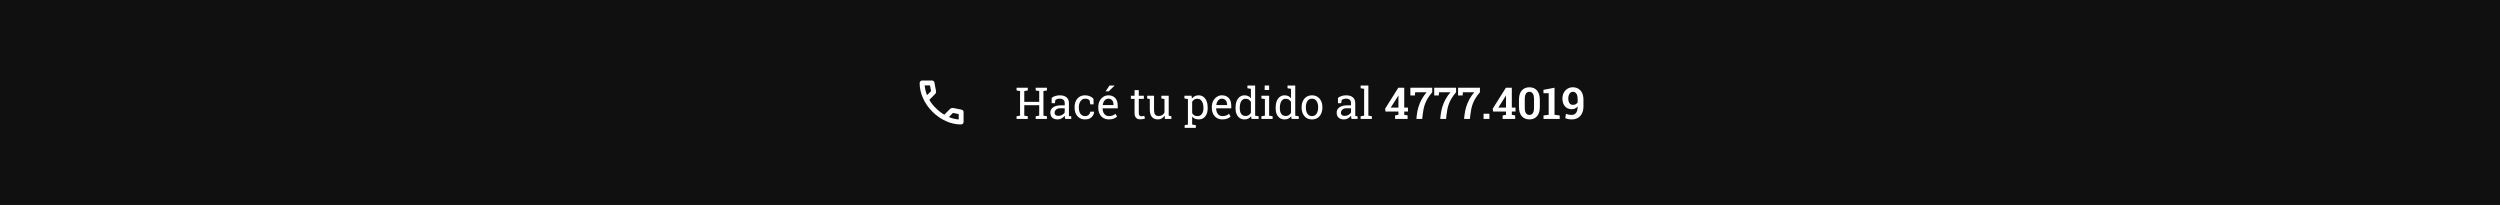
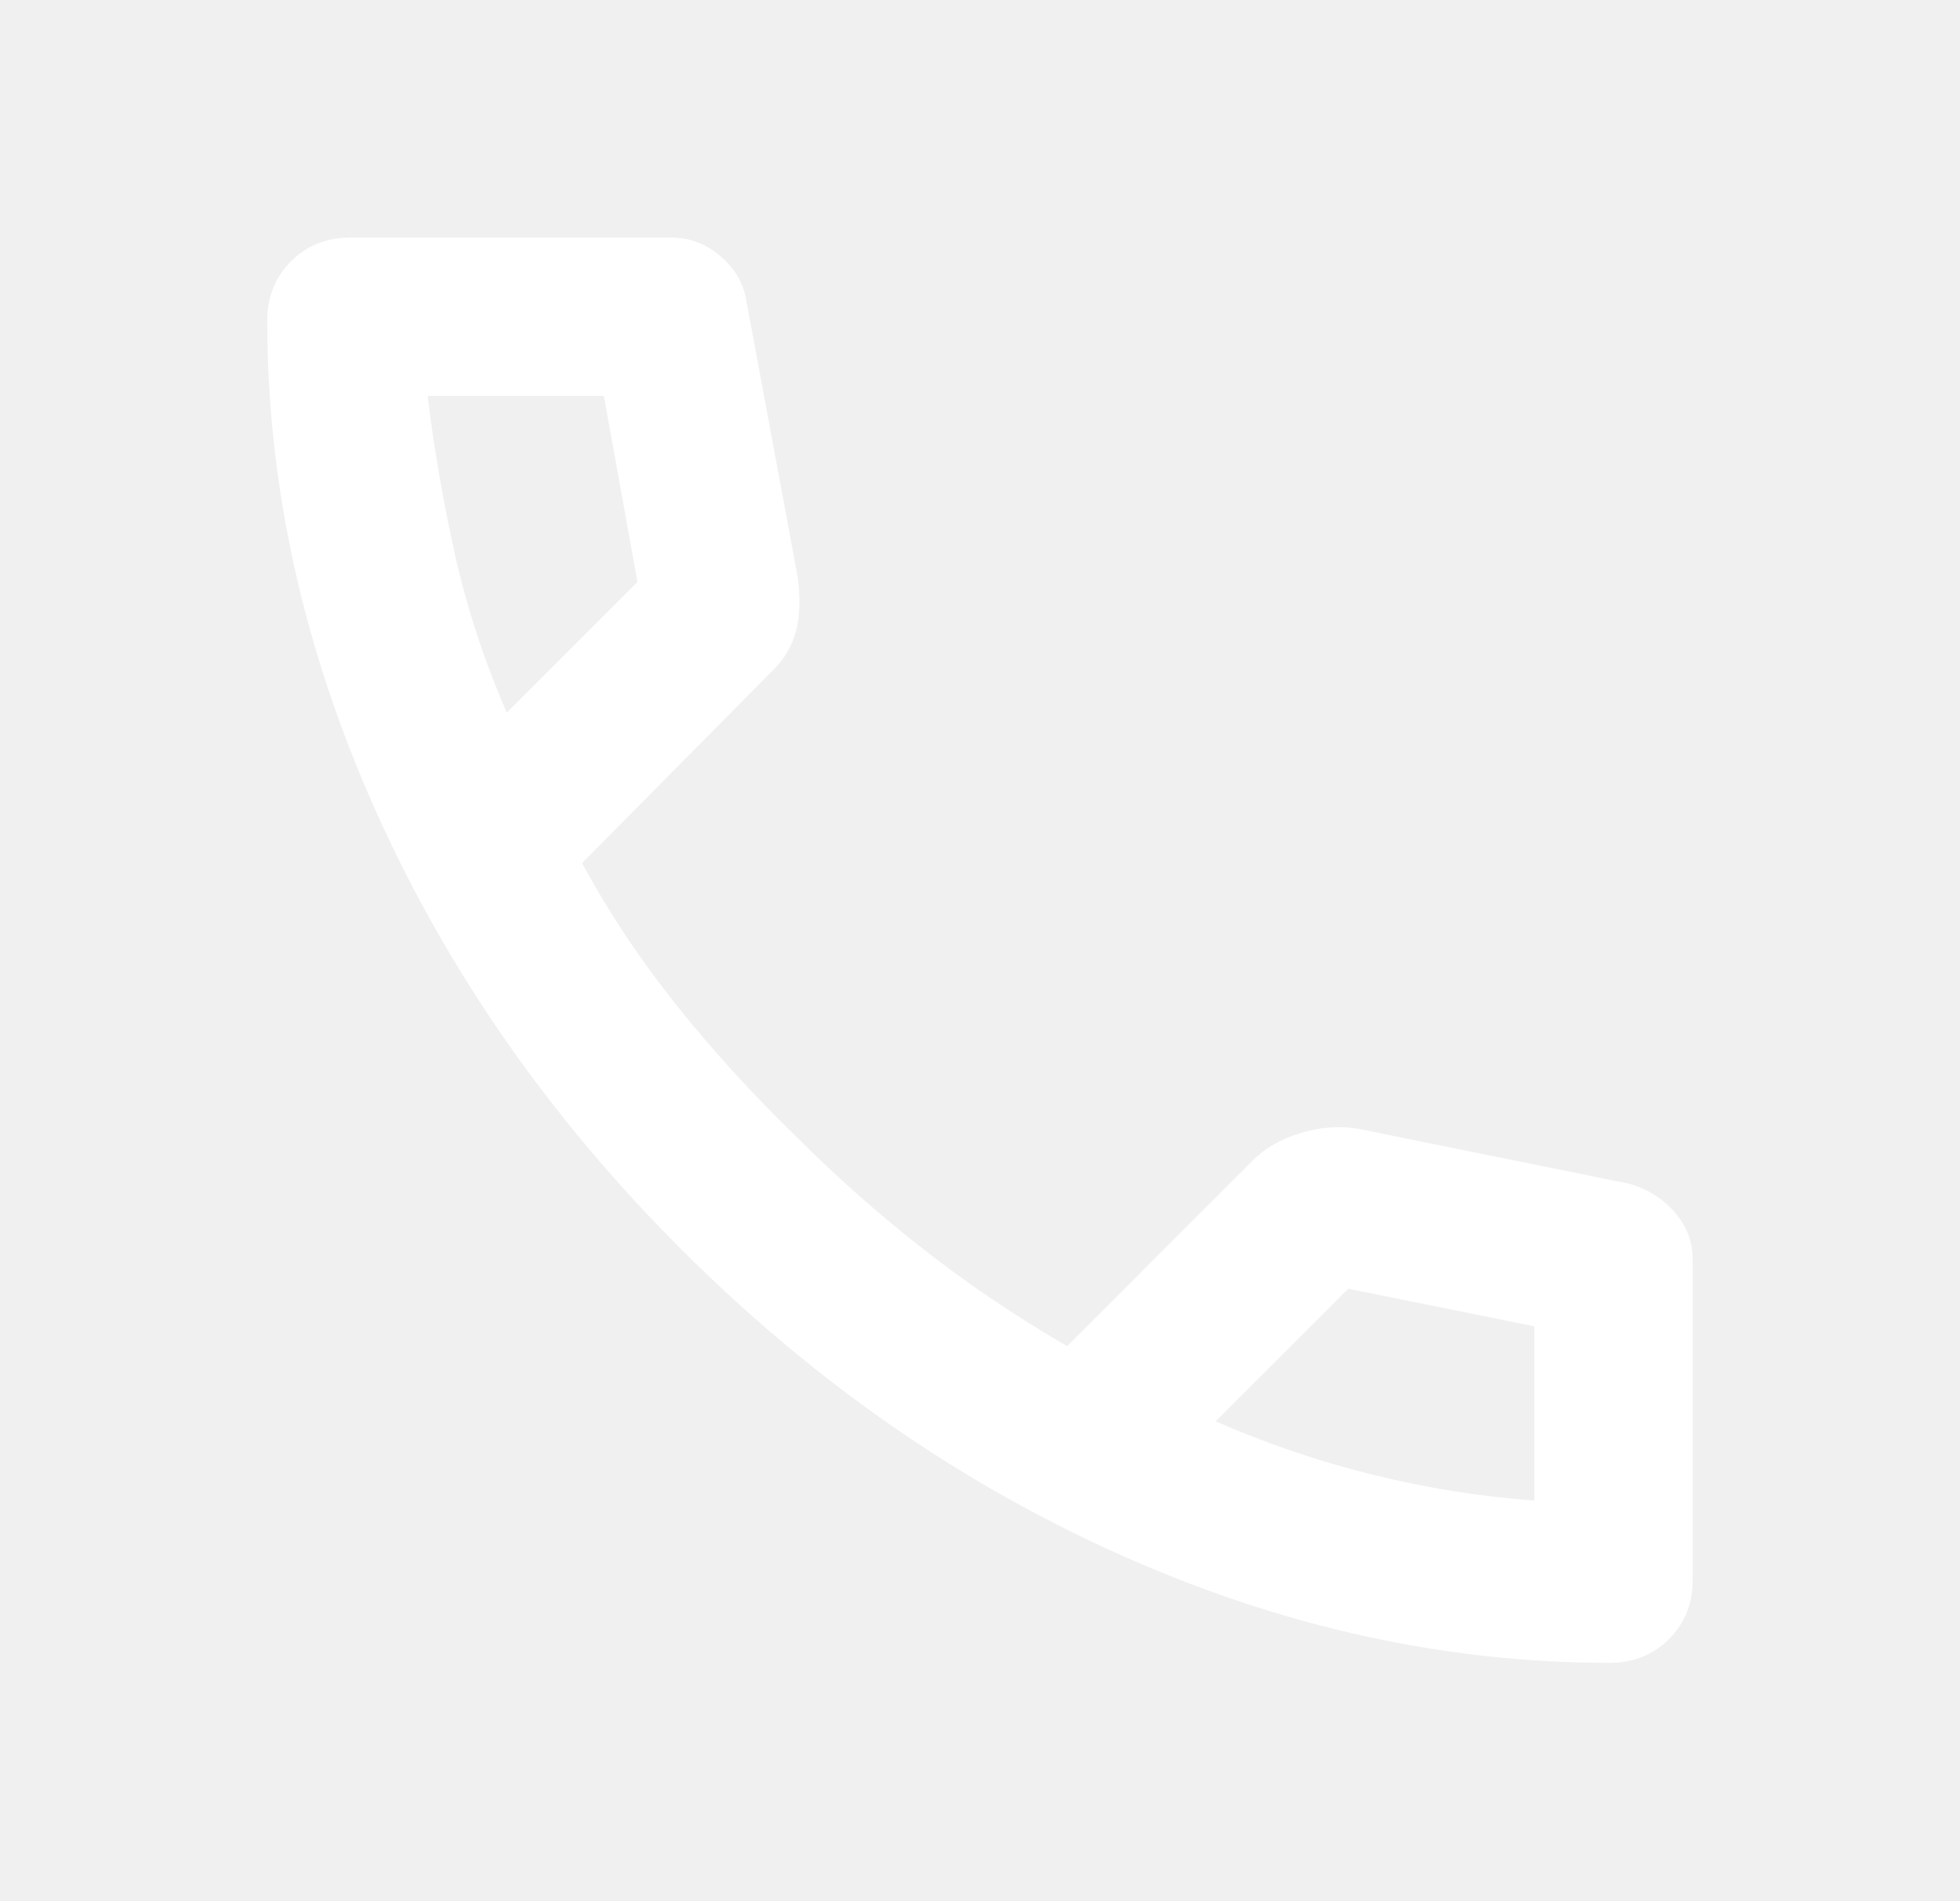
- <svg xmlns="http://www.w3.org/2000/svg" width="1366" height="112" viewBox="0 0 1366 112" fill="none">
-   <rect width="1366" height="112" fill="#101010" />
-   <mask id="mask0_17_90" style="mask-type:alpha" maskUnits="userSpaceOnUse" x="498" y="40" width="33" height="32">
-     <rect x="498.5" y="40" width="32" height="32" fill="#D9D9D9" />
+ <svg xmlns="http://www.w3.org/2000/svg" width="33" height="32" viewBox="0 0 33 32" fill="none">
+   <mask id="mask0_17_109" style="mask-type:alpha" maskUnits="userSpaceOnUse" x="0" y="0" width="33" height="32">
+     <rect x="0.5" width="32" height="32" fill="#D9D9D9" />
  </mask>
-   <g mask="url(#mask0_17_90)">
-     <path d="M525.1 68C522.322 68 519.578 67.394 516.867 66.183C514.156 64.972 511.689 63.256 509.467 61.033C507.244 58.811 505.528 56.344 504.317 53.633C503.106 50.922 502.5 48.178 502.5 45.4C502.5 45 502.633 44.667 502.9 44.4C503.167 44.133 503.5 44 503.9 44H509.3C509.611 44 509.889 44.106 510.133 44.317C510.378 44.528 510.522 44.778 510.567 45.067L511.433 49.733C511.478 50.089 511.467 50.389 511.4 50.633C511.333 50.878 511.211 51.089 511.033 51.267L507.8 54.533C508.244 55.356 508.772 56.15 509.383 56.917C509.994 57.683 510.667 58.422 511.4 59.133C512.089 59.822 512.811 60.461 513.567 61.05C514.322 61.639 515.122 62.178 515.967 62.667L519.1 59.533C519.3 59.333 519.561 59.183 519.883 59.083C520.206 58.983 520.522 58.956 520.833 59L525.433 59.933C525.744 60.022 526 60.183 526.2 60.417C526.4 60.65 526.5 60.911 526.5 61.2V66.6C526.5 67 526.367 67.333 526.1 67.6C525.833 67.867 525.5 68 525.1 68ZM506.533 52L508.733 49.8L508.167 46.667H505.2C505.311 47.578 505.467 48.478 505.667 49.367C505.867 50.256 506.156 51.133 506.533 52ZM518.467 63.933C519.333 64.311 520.217 64.611 521.117 64.833C522.017 65.056 522.922 65.2 523.833 65.267V62.333L520.7 61.7L518.467 63.933Z" fill="white" />
+   <g mask="url(#mask0_17_109)">
+     <path d="M27.1 28C24.322 28 21.578 27.394 18.867 26.183C16.156 24.972 13.689 23.256 11.467 21.033C9.244 18.811 7.528 16.344 6.317 13.633C5.106 10.922 4.5 8.178 4.5 5.4C4.5 5 4.633 4.667 4.9 4.4C5.167 4.133 5.5 4 5.9 4H11.3C11.611 4 11.889 4.106 12.133 4.317C12.378 4.528 12.522 4.778 12.567 5.067L13.433 9.733C13.478 10.089 13.467 10.389 13.4 10.633C13.333 10.878 13.211 11.089 13.033 11.267L9.8 14.533C10.244 15.356 10.772 16.15 11.383 16.917C11.994 17.683 12.667 18.422 13.4 19.133C14.089 19.822 14.811 20.461 15.567 21.05C16.322 21.639 17.122 22.178 17.967 22.667L21.1 19.533C21.3 19.333 21.561 19.183 21.883 19.083C22.206 18.983 22.522 18.956 22.833 19L27.433 19.933C27.744 20.022 28 20.183 28.2 20.417C28.4 20.65 28.5 20.911 28.5 21.2V26.6C28.5 27 28.367 27.333 28.1 27.6C27.833 27.867 27.5 28 27.1 28ZM8.533 12L10.733 9.8L10.167 6.667H7.2C7.311 7.578 7.467 8.478 7.667 9.367C7.867 10.256 8.156 11.133 8.533 12ZM20.467 23.933C21.333 24.311 22.217 24.611 23.117 24.833C24.017 25.056 24.922 25.2 25.833 25.267V22.333L22.7 21.7L20.467 23.933Z" fill="white" />
  </g>
-   <path d="M555.449 65V63.523L557.359 63.195V49.754L555.449 49.426V47.938H561.578V49.426L559.668 49.754V55.648H567.824V49.754L565.914 49.426V47.938H567.824H570.133H572.043V49.426L570.133 49.754V63.195L572.043 63.523V65H565.914V63.523L567.824 63.195V57.465H559.668V63.195L561.578 63.523V65H555.449ZM577.961 65.246C576.641 65.246 575.637 64.926 574.949 64.285C574.262 63.637 573.918 62.727 573.918 61.555C573.918 60.75 574.137 60.051 574.574 59.457C575.02 58.855 575.66 58.391 576.496 58.062C577.332 57.727 578.332 57.559 579.496 57.559H581.758V56.316C581.758 55.551 581.523 54.957 581.055 54.535C580.594 54.113 579.941 53.902 579.098 53.902C578.566 53.902 578.105 53.969 577.715 54.102C577.324 54.227 576.969 54.402 576.648 54.629L576.402 56.398H574.621V53.492C575.191 53.031 575.855 52.684 576.613 52.449C577.371 52.207 578.211 52.086 579.133 52.086C580.672 52.086 581.879 52.453 582.754 53.188C583.629 53.922 584.066 54.973 584.066 56.34V62.445C584.066 62.609 584.066 62.77 584.066 62.926C584.074 63.082 584.086 63.238 584.102 63.395L585.332 63.523V65H582.016C581.945 64.656 581.891 64.348 581.852 64.074C581.812 63.801 581.785 63.527 581.77 63.254C581.324 63.824 580.766 64.301 580.094 64.684C579.43 65.059 578.719 65.246 577.961 65.246ZM578.301 63.312C579.066 63.312 579.766 63.129 580.398 62.762C581.031 62.395 581.484 61.953 581.758 61.438V59.141H579.414C578.352 59.141 577.555 59.395 577.023 59.902C576.492 60.41 576.227 60.977 576.227 61.602C576.227 62.156 576.398 62.582 576.742 62.879C577.086 63.168 577.605 63.312 578.301 63.312ZM592.855 65.246C591.707 65.246 590.707 64.981 589.855 64.449C589.004 63.91 588.344 63.164 587.875 62.211C587.406 61.258 587.172 60.156 587.172 58.906V58.414C587.172 57.211 587.398 56.133 587.852 55.18C588.305 54.227 588.957 53.473 589.809 52.918C590.66 52.363 591.676 52.086 592.855 52.086C593.879 52.086 594.773 52.254 595.539 52.59C596.312 52.926 596.961 53.387 597.484 53.973L597.543 57.02H595.738L595.34 54.805C595.074 54.531 594.742 54.312 594.344 54.148C593.945 53.984 593.477 53.902 592.938 53.902C592.25 53.902 591.645 54.105 591.121 54.512C590.605 54.918 590.203 55.461 589.914 56.141C589.625 56.82 589.48 57.578 589.48 58.414V58.906C589.48 59.828 589.613 60.629 589.879 61.309C590.152 61.988 590.539 62.516 591.039 62.891C591.547 63.258 592.148 63.441 592.844 63.441C593.625 63.441 594.273 63.227 594.789 62.797C595.305 62.367 595.621 61.777 595.738 61.027H597.812L597.836 61.098C597.797 61.824 597.582 62.504 597.191 63.137C596.801 63.77 596.242 64.281 595.516 64.672C594.797 65.055 593.91 65.246 592.855 65.246ZM605.887 65.246C604.715 65.246 603.695 64.981 602.828 64.449C601.961 63.91 601.289 63.164 600.812 62.211C600.344 61.258 600.109 60.156 600.109 58.906V58.391C600.109 57.188 600.355 56.113 600.848 55.168C601.348 54.215 602.008 53.465 602.828 52.918C603.656 52.363 604.559 52.086 605.535 52.086C606.676 52.086 607.629 52.32 608.395 52.789C609.168 53.258 609.75 53.918 610.141 54.77C610.531 55.613 610.727 56.609 610.727 57.758V59.199H602.5L602.465 59.258C602.48 60.07 602.621 60.793 602.887 61.426C603.16 62.051 603.551 62.543 604.059 62.902C604.566 63.262 605.176 63.441 605.887 63.441C606.668 63.441 607.352 63.332 607.938 63.113C608.531 62.887 609.043 62.578 609.473 62.188L610.375 63.688C609.922 64.125 609.32 64.496 608.57 64.801C607.828 65.098 606.934 65.246 605.887 65.246ZM602.57 57.395H608.418V57.09C608.418 56.48 608.309 55.938 608.09 55.461C607.879 54.977 607.559 54.598 607.129 54.324C606.707 54.043 606.176 53.902 605.535 53.902C605.02 53.902 604.551 54.055 604.129 54.359C603.707 54.656 603.359 55.062 603.086 55.578C602.812 56.094 602.633 56.68 602.547 57.336L602.57 57.395ZM604.105 49.906L606.262 46.719H608.957L608.98 46.789L605.828 49.906H604.211H604.105ZM622.984 65.199C622.047 65.199 621.301 64.926 620.746 64.379C620.199 63.824 619.926 62.941 619.926 61.73V54.031H617.922V52.32H619.926V49.262H622.234V52.32H624.988V54.031H622.234V61.73C622.234 62.34 622.355 62.789 622.598 63.078C622.84 63.367 623.164 63.512 623.57 63.512C623.844 63.512 624.148 63.488 624.484 63.441C624.82 63.387 625.082 63.34 625.27 63.301L625.586 64.812C625.25 64.914 624.836 65.004 624.344 65.082C623.859 65.16 623.406 65.199 622.984 65.199ZM632.641 65.246C631.266 65.246 630.191 64.805 629.418 63.922C628.645 63.039 628.258 61.664 628.258 59.797V54.137L626.805 53.809V52.32H628.258H630.566V59.82C630.566 61.172 630.766 62.102 631.164 62.609C631.562 63.117 632.184 63.371 633.027 63.371C633.848 63.371 634.523 63.207 635.055 62.879C635.594 62.543 636 62.07 636.273 61.461V54.137L634.574 53.809V52.32H636.273H638.582V63.195L640.035 63.523V65H636.508L636.355 63.125C635.957 63.805 635.441 64.328 634.809 64.695C634.184 65.062 633.461 65.246 632.641 65.246ZM647.289 69.875V68.387L649.082 68.059V54.137L647.172 53.809V52.32H651.062L651.273 53.867C651.695 53.289 652.207 52.848 652.809 52.543C653.418 52.238 654.121 52.086 654.918 52.086C655.965 52.086 656.859 52.371 657.602 52.941C658.344 53.504 658.91 54.297 659.301 55.32C659.691 56.336 659.887 57.527 659.887 58.895V59.141C659.887 60.359 659.688 61.426 659.289 62.34C658.898 63.254 658.336 63.969 657.602 64.484C656.867 64.992 655.984 65.246 654.953 65.246C654.172 65.246 653.484 65.117 652.891 64.859C652.305 64.594 651.805 64.203 651.391 63.688V68.059L653.406 68.387V69.875H647.289ZM654.238 63.441C655.332 63.441 656.16 63.043 656.723 62.246C657.285 61.449 657.566 60.414 657.566 59.141V58.895C657.566 57.926 657.441 57.074 657.191 56.34C656.941 55.598 656.566 55.016 656.066 54.594C655.574 54.172 654.957 53.961 654.215 53.961C653.559 53.961 652.996 54.109 652.527 54.406C652.059 54.703 651.68 55.109 651.391 55.625V61.801C651.68 62.324 652.055 62.73 652.516 63.02C652.984 63.301 653.559 63.441 654.238 63.441ZM667.926 65.246C666.754 65.246 665.734 64.981 664.867 64.449C664 63.91 663.328 63.164 662.852 62.211C662.383 61.258 662.148 60.156 662.148 58.906V58.391C662.148 57.188 662.395 56.113 662.887 55.168C663.387 54.215 664.047 53.465 664.867 52.918C665.695 52.363 666.598 52.086 667.574 52.086C668.715 52.086 669.668 52.32 670.434 52.789C671.207 53.258 671.789 53.918 672.18 54.77C672.57 55.613 672.766 56.609 672.766 57.758V59.199H664.539L664.504 59.258C664.52 60.07 664.66 60.793 664.926 61.426C665.199 62.051 665.59 62.543 666.098 62.902C666.605 63.262 667.215 63.441 667.926 63.441C668.707 63.441 669.391 63.332 669.977 63.113C670.57 62.887 671.082 62.578 671.512 62.188L672.414 63.688C671.961 64.125 671.359 64.496 670.609 64.801C669.867 65.098 668.973 65.246 667.926 65.246ZM664.609 57.395H670.457V57.09C670.457 56.48 670.348 55.938 670.129 55.461C669.918 54.977 669.598 54.598 669.168 54.324C668.746 54.043 668.215 53.902 667.574 53.902C667.059 53.902 666.59 54.055 666.168 54.359C665.746 54.656 665.398 55.062 665.125 55.578C664.852 56.094 664.672 56.68 664.586 57.336L664.609 57.395ZM680.02 65.246C678.988 65.246 678.102 64.992 677.359 64.484C676.625 63.969 676.062 63.254 675.672 62.34C675.281 61.426 675.086 60.359 675.086 59.141V58.895C675.086 57.535 675.281 56.344 675.672 55.32C676.062 54.297 676.629 53.504 677.371 52.941C678.113 52.371 679.004 52.086 680.043 52.086C680.793 52.086 681.453 52.227 682.023 52.508C682.602 52.781 683.094 53.18 683.5 53.703V48.535L681.59 48.207V46.719H683.5H685.809V63.195L687.719 63.523V65H683.805L683.617 63.488C683.203 64.066 682.695 64.504 682.094 64.801C681.5 65.098 680.809 65.246 680.02 65.246ZM680.605 63.371C681.293 63.371 681.871 63.215 682.34 62.902C682.809 62.59 683.195 62.148 683.5 61.578V55.695C683.203 55.164 682.816 54.742 682.34 54.43C681.863 54.117 681.293 53.961 680.629 53.961C679.895 53.961 679.289 54.172 678.812 54.594C678.336 55.008 677.98 55.586 677.746 56.328C677.512 57.062 677.395 57.918 677.395 58.895V59.141C677.395 60.414 677.656 61.438 678.18 62.211C678.703 62.984 679.512 63.371 680.605 63.371ZM689.23 65V63.523L691.141 63.195V54.137L689.23 53.809V52.32H693.449V63.195L695.359 63.523V65H689.23ZM691.023 49.191V46.719H693.449V49.191H691.023ZM701.934 65.246C700.902 65.246 700.016 64.992 699.273 64.484C698.539 63.969 697.977 63.254 697.586 62.34C697.195 61.426 697 60.359 697 59.141V58.895C697 57.535 697.195 56.344 697.586 55.32C697.977 54.297 698.543 53.504 699.285 52.941C700.027 52.371 700.918 52.086 701.957 52.086C702.707 52.086 703.367 52.227 703.938 52.508C704.516 52.781 705.008 53.18 705.414 53.703V48.535L703.504 48.207V46.719H705.414H707.723V63.195L709.633 63.523V65H705.719L705.531 63.488C705.117 64.066 704.609 64.504 704.008 64.801C703.414 65.098 702.723 65.246 701.934 65.246ZM702.52 63.371C703.207 63.371 703.785 63.215 704.254 62.902C704.723 62.59 705.109 62.148 705.414 61.578V55.695C705.117 55.164 704.73 54.742 704.254 54.43C703.777 54.117 703.207 53.961 702.543 53.961C701.809 53.961 701.203 54.172 700.727 54.594C700.25 55.008 699.895 55.586 699.66 56.328C699.426 57.062 699.309 57.918 699.309 58.895V59.141C699.309 60.414 699.57 61.438 700.094 62.211C700.617 62.984 701.426 63.371 702.52 63.371ZM716.887 65.246C715.715 65.246 714.703 64.973 713.852 64.426C713.008 63.871 712.355 63.109 711.895 62.141C711.434 61.164 711.203 60.051 711.203 58.801V58.543C711.203 57.293 711.434 56.184 711.895 55.215C712.355 54.238 713.008 53.473 713.852 52.918C714.703 52.363 715.707 52.086 716.863 52.086C718.035 52.086 719.043 52.363 719.887 52.918C720.738 53.473 721.395 54.234 721.855 55.203C722.316 56.172 722.547 57.285 722.547 58.543V58.801C722.547 60.059 722.316 61.176 721.855 62.152C721.395 63.121 720.742 63.879 719.898 64.426C719.055 64.973 718.051 65.246 716.887 65.246ZM716.887 63.441C717.621 63.441 718.234 63.242 718.727 62.844C719.227 62.438 719.602 61.887 719.852 61.191C720.109 60.488 720.238 59.691 720.238 58.801V58.543C720.238 57.652 720.109 56.859 719.852 56.164C719.602 55.461 719.227 54.91 718.727 54.512C718.227 54.105 717.605 53.902 716.863 53.902C716.129 53.902 715.512 54.105 715.012 54.512C714.512 54.91 714.137 55.461 713.887 56.164C713.637 56.859 713.512 57.652 713.512 58.543V58.801C713.512 59.691 713.637 60.488 713.887 61.191C714.137 61.887 714.512 62.438 715.012 62.844C715.52 63.242 716.145 63.441 716.887 63.441ZM734.406 65.246C733.086 65.246 732.082 64.926 731.395 64.285C730.707 63.637 730.363 62.727 730.363 61.555C730.363 60.75 730.582 60.051 731.02 59.457C731.465 58.855 732.105 58.391 732.941 58.062C733.777 57.727 734.777 57.559 735.941 57.559H738.203V56.316C738.203 55.551 737.969 54.957 737.5 54.535C737.039 54.113 736.387 53.902 735.543 53.902C735.012 53.902 734.551 53.969 734.16 54.102C733.77 54.227 733.414 54.402 733.094 54.629L732.848 56.398H731.066V53.492C731.637 53.031 732.301 52.684 733.059 52.449C733.816 52.207 734.656 52.086 735.578 52.086C737.117 52.086 738.324 52.453 739.199 53.188C740.074 53.922 740.512 54.973 740.512 56.34V62.445C740.512 62.609 740.512 62.77 740.512 62.926C740.52 63.082 740.531 63.238 740.547 63.395L741.777 63.523V65H738.461C738.391 64.656 738.336 64.348 738.297 64.074C738.258 63.801 738.23 63.527 738.215 63.254C737.77 63.824 737.211 64.301 736.539 64.684C735.875 65.059 735.164 65.246 734.406 65.246ZM734.746 63.312C735.512 63.312 736.211 63.129 736.844 62.762C737.477 62.395 737.93 61.953 738.203 61.438V59.141H735.859C734.797 59.141 734 59.395 733.469 59.902C732.938 60.41 732.672 60.977 732.672 61.602C732.672 62.156 732.844 62.582 733.188 62.879C733.531 63.168 734.051 63.312 734.746 63.312ZM743.453 65V63.523L745.363 63.195V48.535L743.453 48.207V46.719H747.672V63.195L749.582 63.523V65H743.453ZM762.262 65V63.078L764.102 62.727V60.957H757L756.859 59.352L764.043 47.938H767.277V58.777H769.305V60.957H767.277V62.727L769.117 63.078V65H762.262ZM759.906 58.777H764.102V52.227L764.031 52.203L763.762 52.719L759.906 58.777ZM773.922 65L774.086 63.242C774.273 61.539 774.594 59.941 775.047 58.449C775.508 56.957 776.105 55.543 776.84 54.207C777.582 52.871 778.469 51.602 779.5 50.398H773.254L773.113 52.145H770.629V47.938H782.57V50.398C781.633 51.5 780.855 52.547 780.238 53.539C779.621 54.523 779.121 55.512 778.738 56.504C778.355 57.496 778.051 58.539 777.824 59.633C777.605 60.719 777.422 61.922 777.273 63.242L777.109 65H773.922ZM786.953 65L787.117 63.242C787.305 61.539 787.625 59.941 788.078 58.449C788.539 56.957 789.137 55.543 789.871 54.207C790.613 52.871 791.5 51.602 792.531 50.398H786.285L786.145 52.145H783.66V47.938H795.602V50.398C794.664 51.5 793.887 52.547 793.27 53.539C792.652 54.523 792.152 55.512 791.77 56.504C791.387 57.496 791.082 58.539 790.855 59.633C790.637 60.719 790.453 61.922 790.305 63.242L790.141 65H786.953ZM799.984 65L800.148 63.242C800.336 61.539 800.656 59.941 801.109 58.449C801.57 56.957 802.168 55.543 802.902 54.207C803.645 52.871 804.531 51.602 805.562 50.398H799.316L799.176 52.145H796.691V47.938H808.633V50.398C807.695 51.5 806.918 52.547 806.301 53.539C805.684 54.523 805.184 55.512 804.801 56.504C804.418 57.496 804.113 58.539 803.887 59.633C803.668 60.719 803.484 61.922 803.336 63.242L803.172 65H799.984ZM810.625 65V62.129H813.801V65H810.625ZM821.043 65V63.078L822.883 62.727V60.957H815.781L815.641 59.352L822.824 47.938H826.059V58.777H828.086V60.957H826.059V62.727L827.898 63.078V65H821.043ZM818.688 58.777H822.883V52.227L822.812 52.203L822.543 52.719L818.688 58.777ZM835.68 65.246C833.922 65.246 832.527 64.664 831.496 63.5C830.473 62.328 829.961 60.625 829.961 58.391V54.559C829.961 52.324 830.473 50.621 831.496 49.449C832.52 48.277 833.906 47.691 835.656 47.691C837.406 47.691 838.793 48.277 839.816 49.449C840.848 50.621 841.363 52.324 841.363 54.559V58.391C841.363 60.633 840.852 62.336 839.828 63.5C838.812 64.664 837.43 65.246 835.68 65.246ZM835.68 62.797C836.5 62.797 837.121 62.473 837.543 61.824C837.973 61.168 838.188 60.141 838.188 58.742V54.184C838.188 52.801 837.969 51.785 837.531 51.137C837.102 50.48 836.477 50.152 835.656 50.152C834.836 50.152 834.211 50.48 833.781 51.137C833.352 51.785 833.137 52.801 833.137 54.184V58.742C833.137 60.141 833.352 61.168 833.781 61.824C834.219 62.473 834.852 62.797 835.68 62.797ZM843.379 65V63.078L846.203 62.727V50.914H843.344V49.074L849.391 47.938V62.727L852.215 63.078V65H843.379ZM858.824 65.246C858.23 65.246 857.617 65.188 856.984 65.07C856.359 64.953 855.785 64.777 855.262 64.543L855.648 62.211C856.133 62.406 856.633 62.555 857.148 62.656C857.664 62.75 858.184 62.797 858.707 62.797C859.73 62.797 860.535 62.441 861.121 61.73C861.707 61.012 862.008 59.887 862.023 58.355L862 58.133C861.625 58.633 861.168 59.012 860.629 59.27C860.09 59.527 859.492 59.656 858.836 59.656C857.805 59.656 856.906 59.426 856.141 58.965C855.375 58.496 854.777 57.824 854.348 56.949C853.926 56.066 853.715 55.012 853.715 53.785C853.715 52.621 853.961 51.582 854.453 50.668C854.945 49.746 855.617 49.02 856.469 48.488C857.32 47.957 858.285 47.691 859.363 47.691C860.527 47.691 861.547 47.957 862.422 48.488C863.305 49.02 863.988 49.793 864.473 50.809C864.957 51.816 865.199 53.047 865.199 54.5V58.062C865.199 59.602 864.93 60.906 864.391 61.977C863.852 63.047 863.102 63.859 862.141 64.414C861.188 64.969 860.082 65.246 858.824 65.246ZM859.422 57.301C860.016 57.301 860.535 57.18 860.98 56.938C861.426 56.688 861.773 56.359 862.023 55.953V54.125C862.023 52.82 861.789 51.832 861.32 51.16C860.859 50.488 860.215 50.152 859.387 50.152C858.902 50.152 858.473 50.312 858.098 50.633C857.73 50.953 857.438 51.391 857.219 51.945C857.008 52.492 856.902 53.105 856.902 53.785C856.902 54.496 856.996 55.117 857.184 55.648C857.379 56.172 857.664 56.578 858.039 56.867C858.414 57.156 858.875 57.301 859.422 57.301Z" fill="white" />
</svg>
